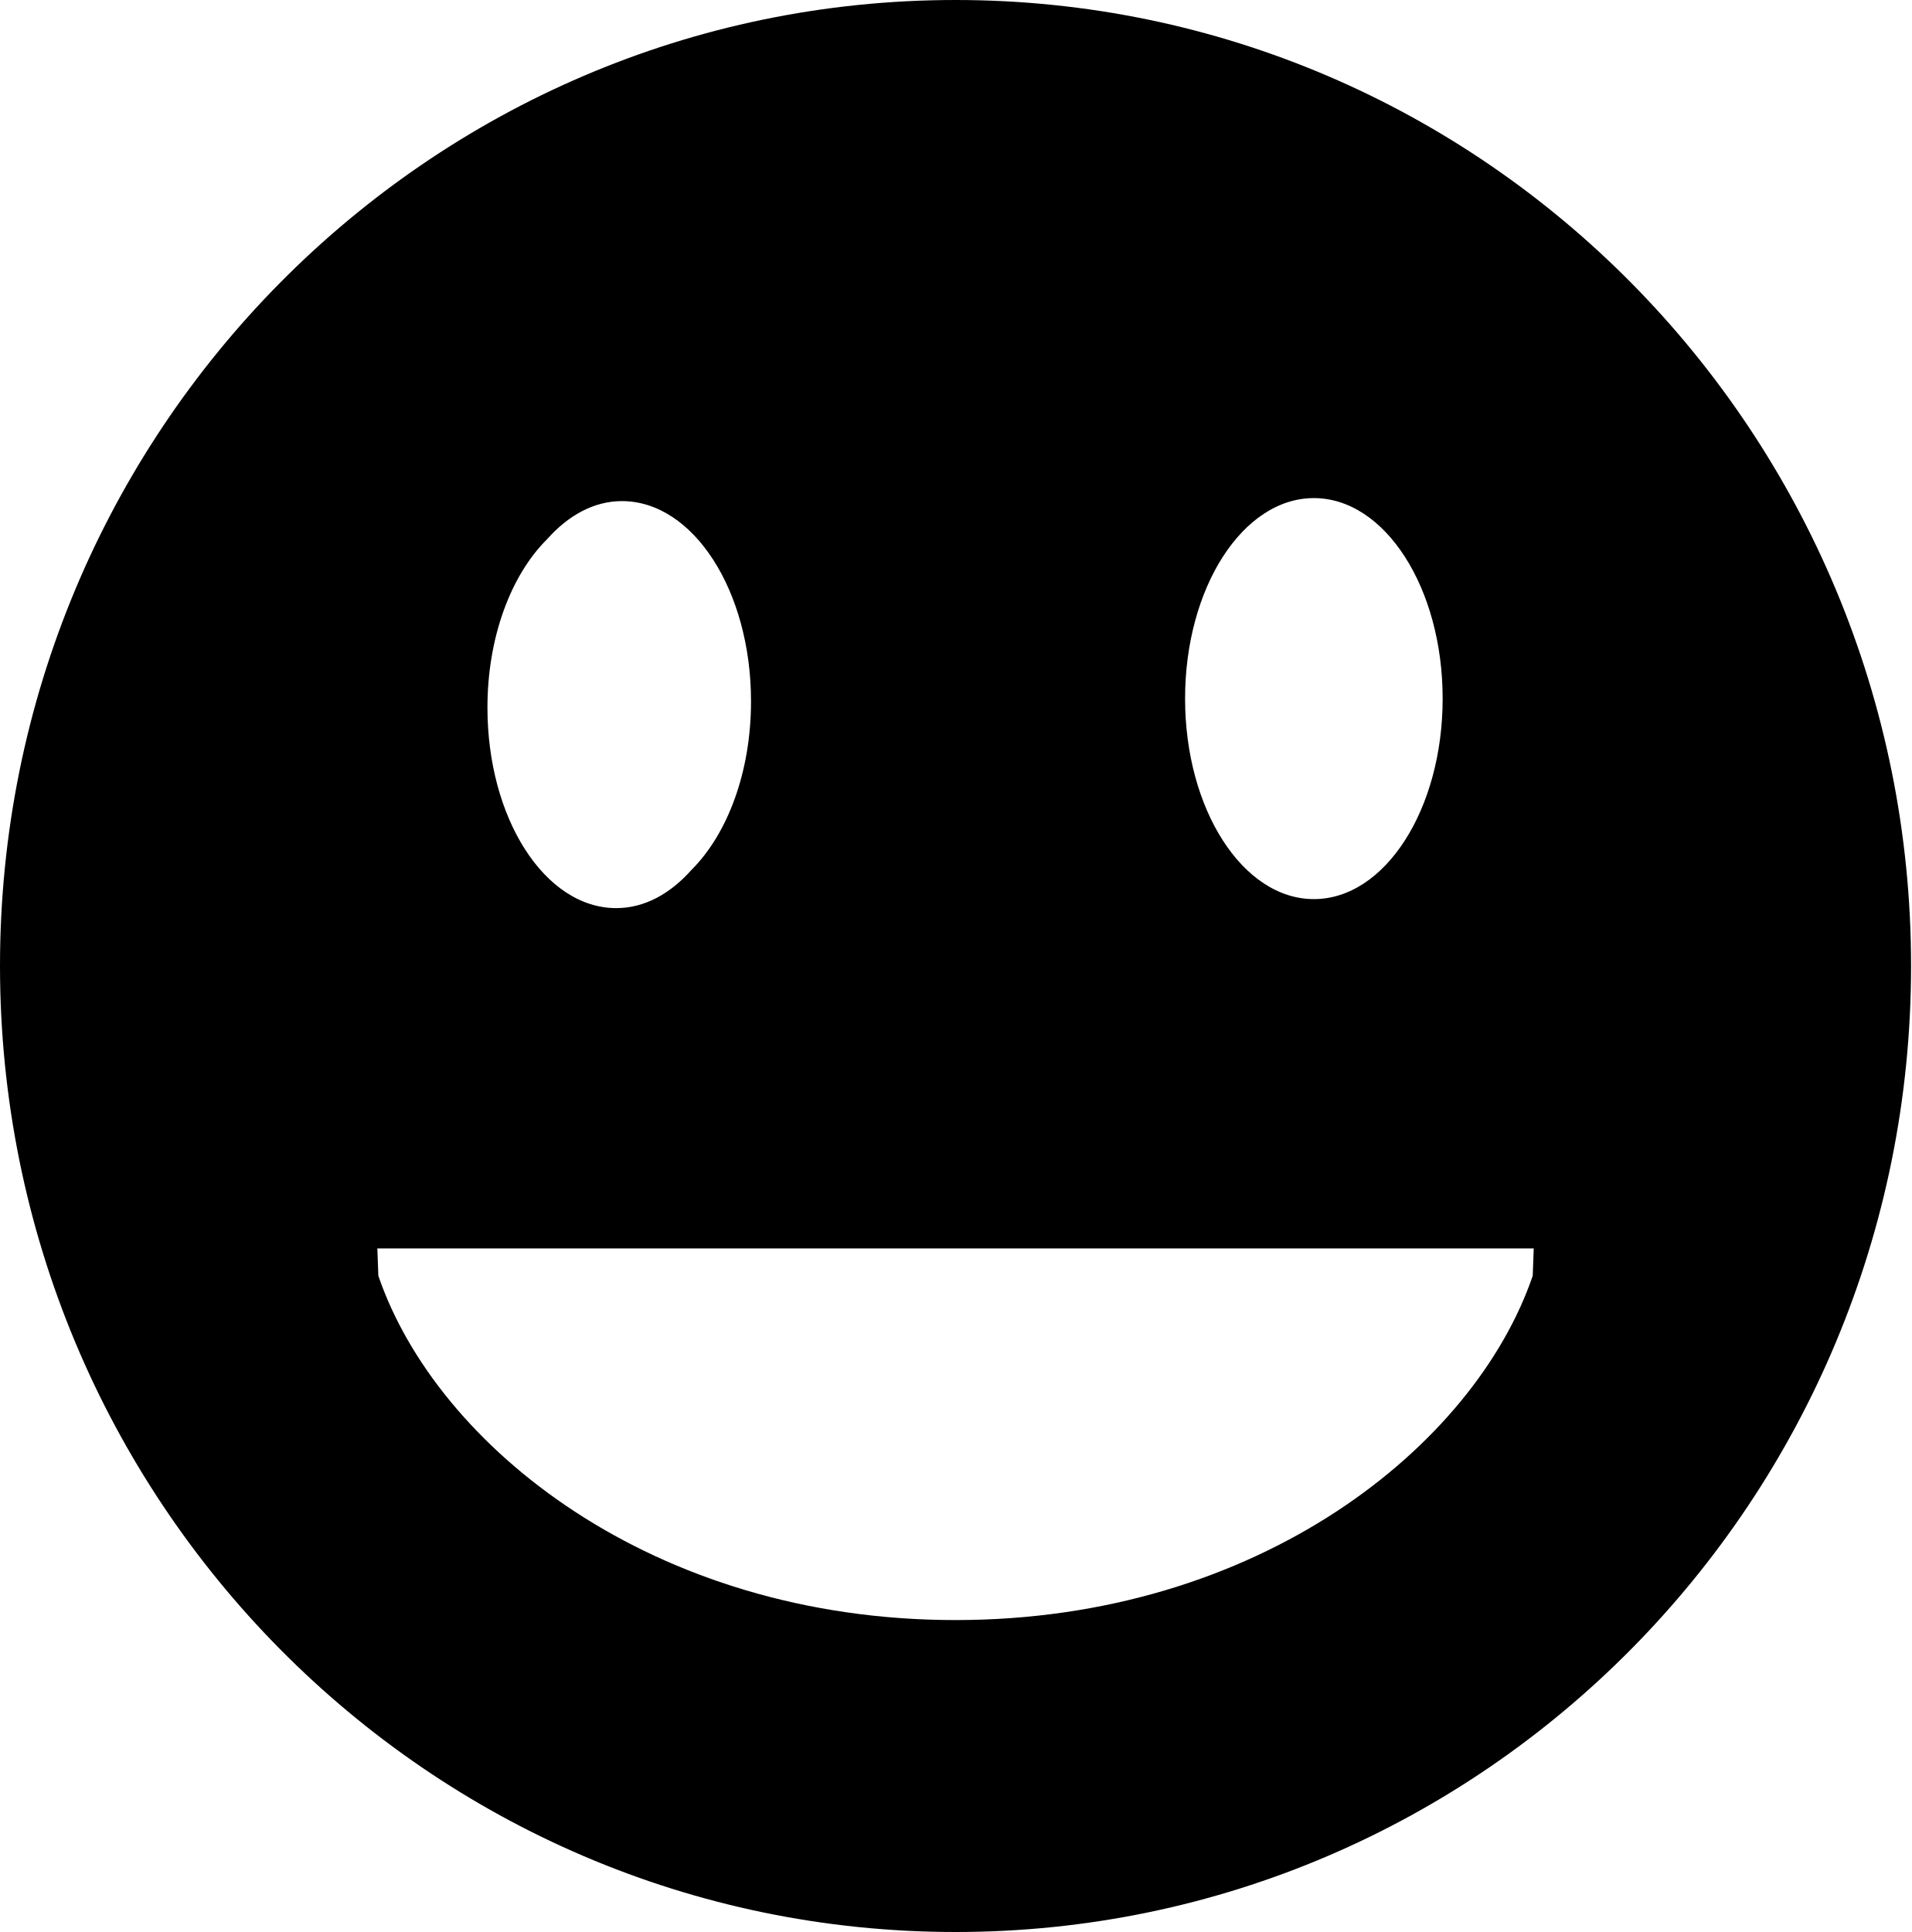
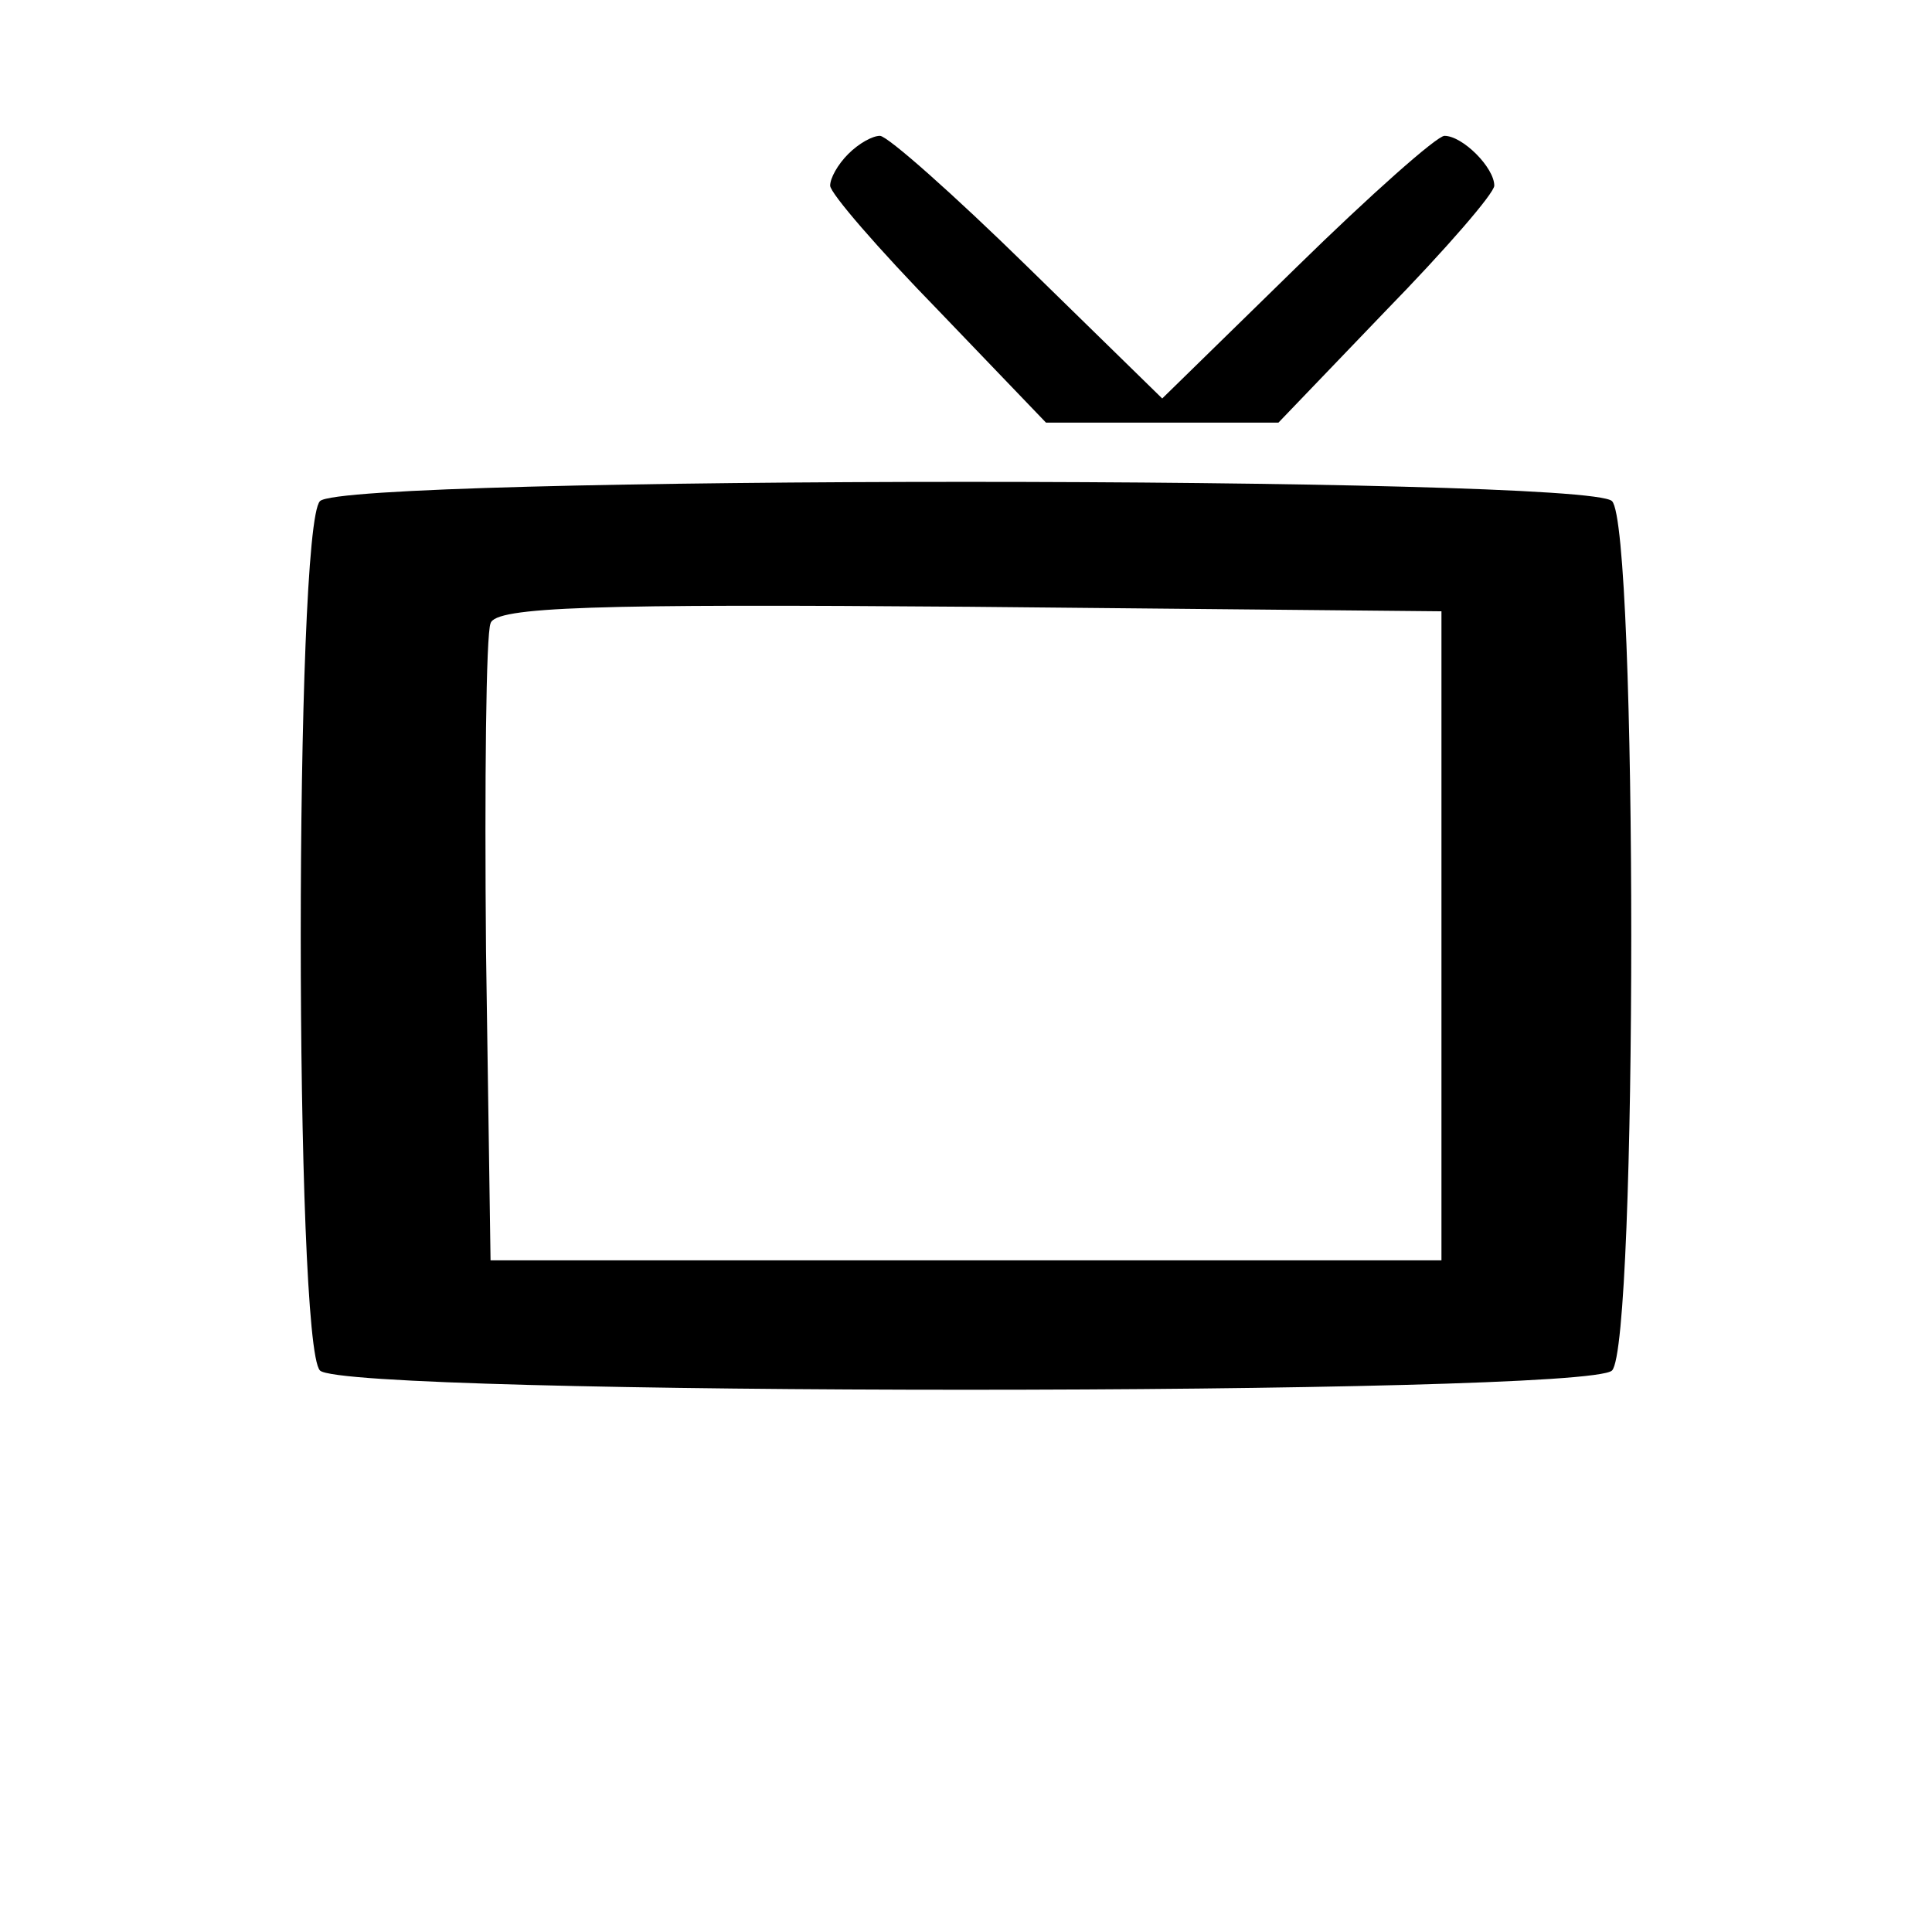
- <svg xmlns="http://www.w3.org/2000/svg" version="1.1" id="Layer_1" x="0px" y="0px" viewBox="19.6 29.9 572.9 579.1" enable-background="new 19.6 29.9 572.9 579.1" xml:space="preserve">
-   <g>
-     <path d="M306,29.9c-158.2,0-286.4,129.7-286.4,289.5c0,159.9,128.2,289.6,286.4,289.6c158.2,0,286.4-129.6,286.4-289.6   C592.4,159.6,464.3,29.9,306,29.9z M413.4,179.2c21.3,0,38.6,26.9,38.6,60.1s-17.3,60.1-38.6,60.1c-21.3,0-38.6-26.9-38.6-60.1   S392.1,179.2,413.4,179.2z M183.6,191.5c6.3-7.1,14-11.4,22.4-11.4c21.4,0,38.7,26.9,38.7,60c0,21.3-7.1,39.8-17.8,50.5   c-6.4,7.2-14.1,11.5-22.6,11.5c-21.4,0-38.6-26.9-38.6-60.1C165.7,220.8,172.8,202.2,183.6,191.5z M479,412.3   c-17.4,51-82.1,103.2-173,103.2c-90.9,0-155.6-52.2-173-103.2c-0.1-2.3-0.2-5.1-0.3-8.2h346.6C479.2,407.2,479.1,410,479,412.3z" />
+ <svg xmlns="http://www.w3.org/2000/svg" version="1.0" width="128pt" height="128pt" viewBox="0 0 128 128" preserveAspectRatio="xMidYMid meet">
+   <g transform="translate(0,128) scale(0.1,-0.1)" fill="#000000" stroke="none">
+     <path d="M562 1178 c-7 -7 -12 -16 -12 -21 0 -5 32 -42 72 -83 l71 -74 77 0 77 0 71 74 c40 41 72 78 72 83 0 12 -21 33 -33 33 -5 0 -49 -39 -98 -87 l-89 -87 -89 87 c-49 48 -93 87 -98 87 -5 0 -14 -5 -21 -12z" />
+     <path d="M212 948 c-17 -17 -17 -559 0 -576 17 -17 839 -17 856 0 17 17 17 559 0 576 -17 17 -839 17 -856 0z m743 -288 l0 -215 -315 0 -315 0 -3 205 c-1 112 0 210 3 217 3 11 69 13 317 11 l313 -3 0 -215z" />
  </g>
</svg>
